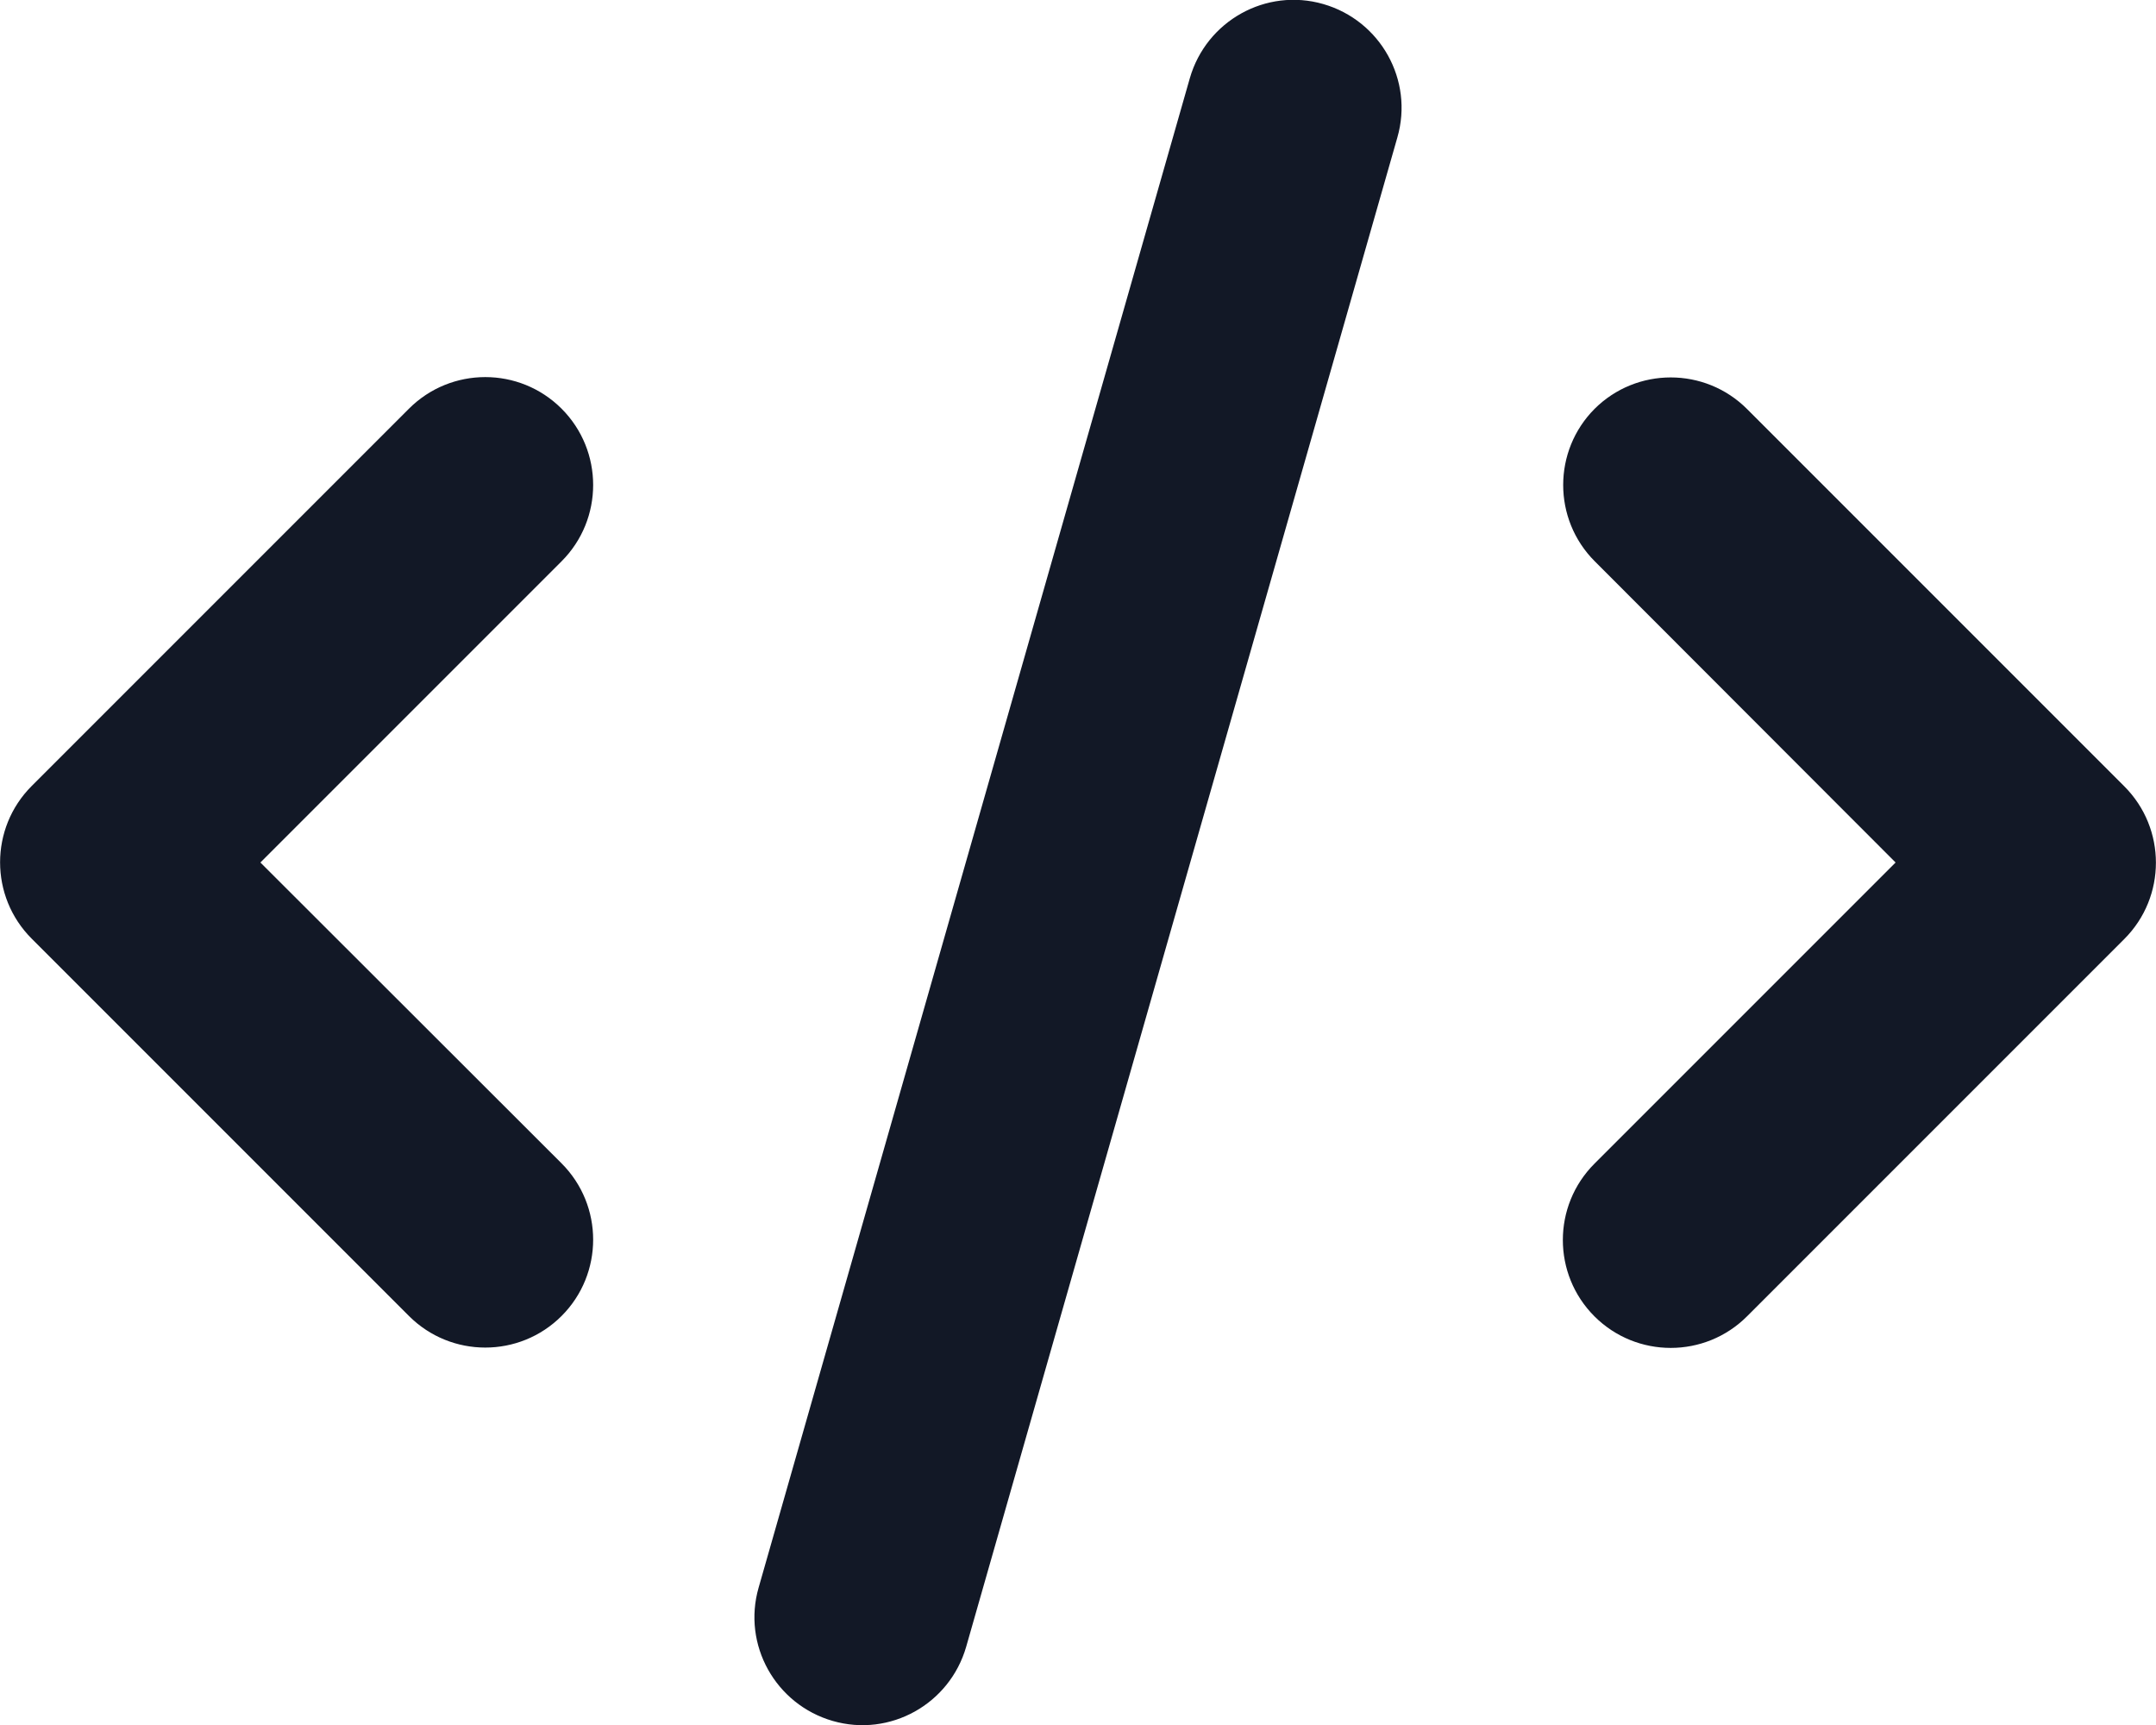
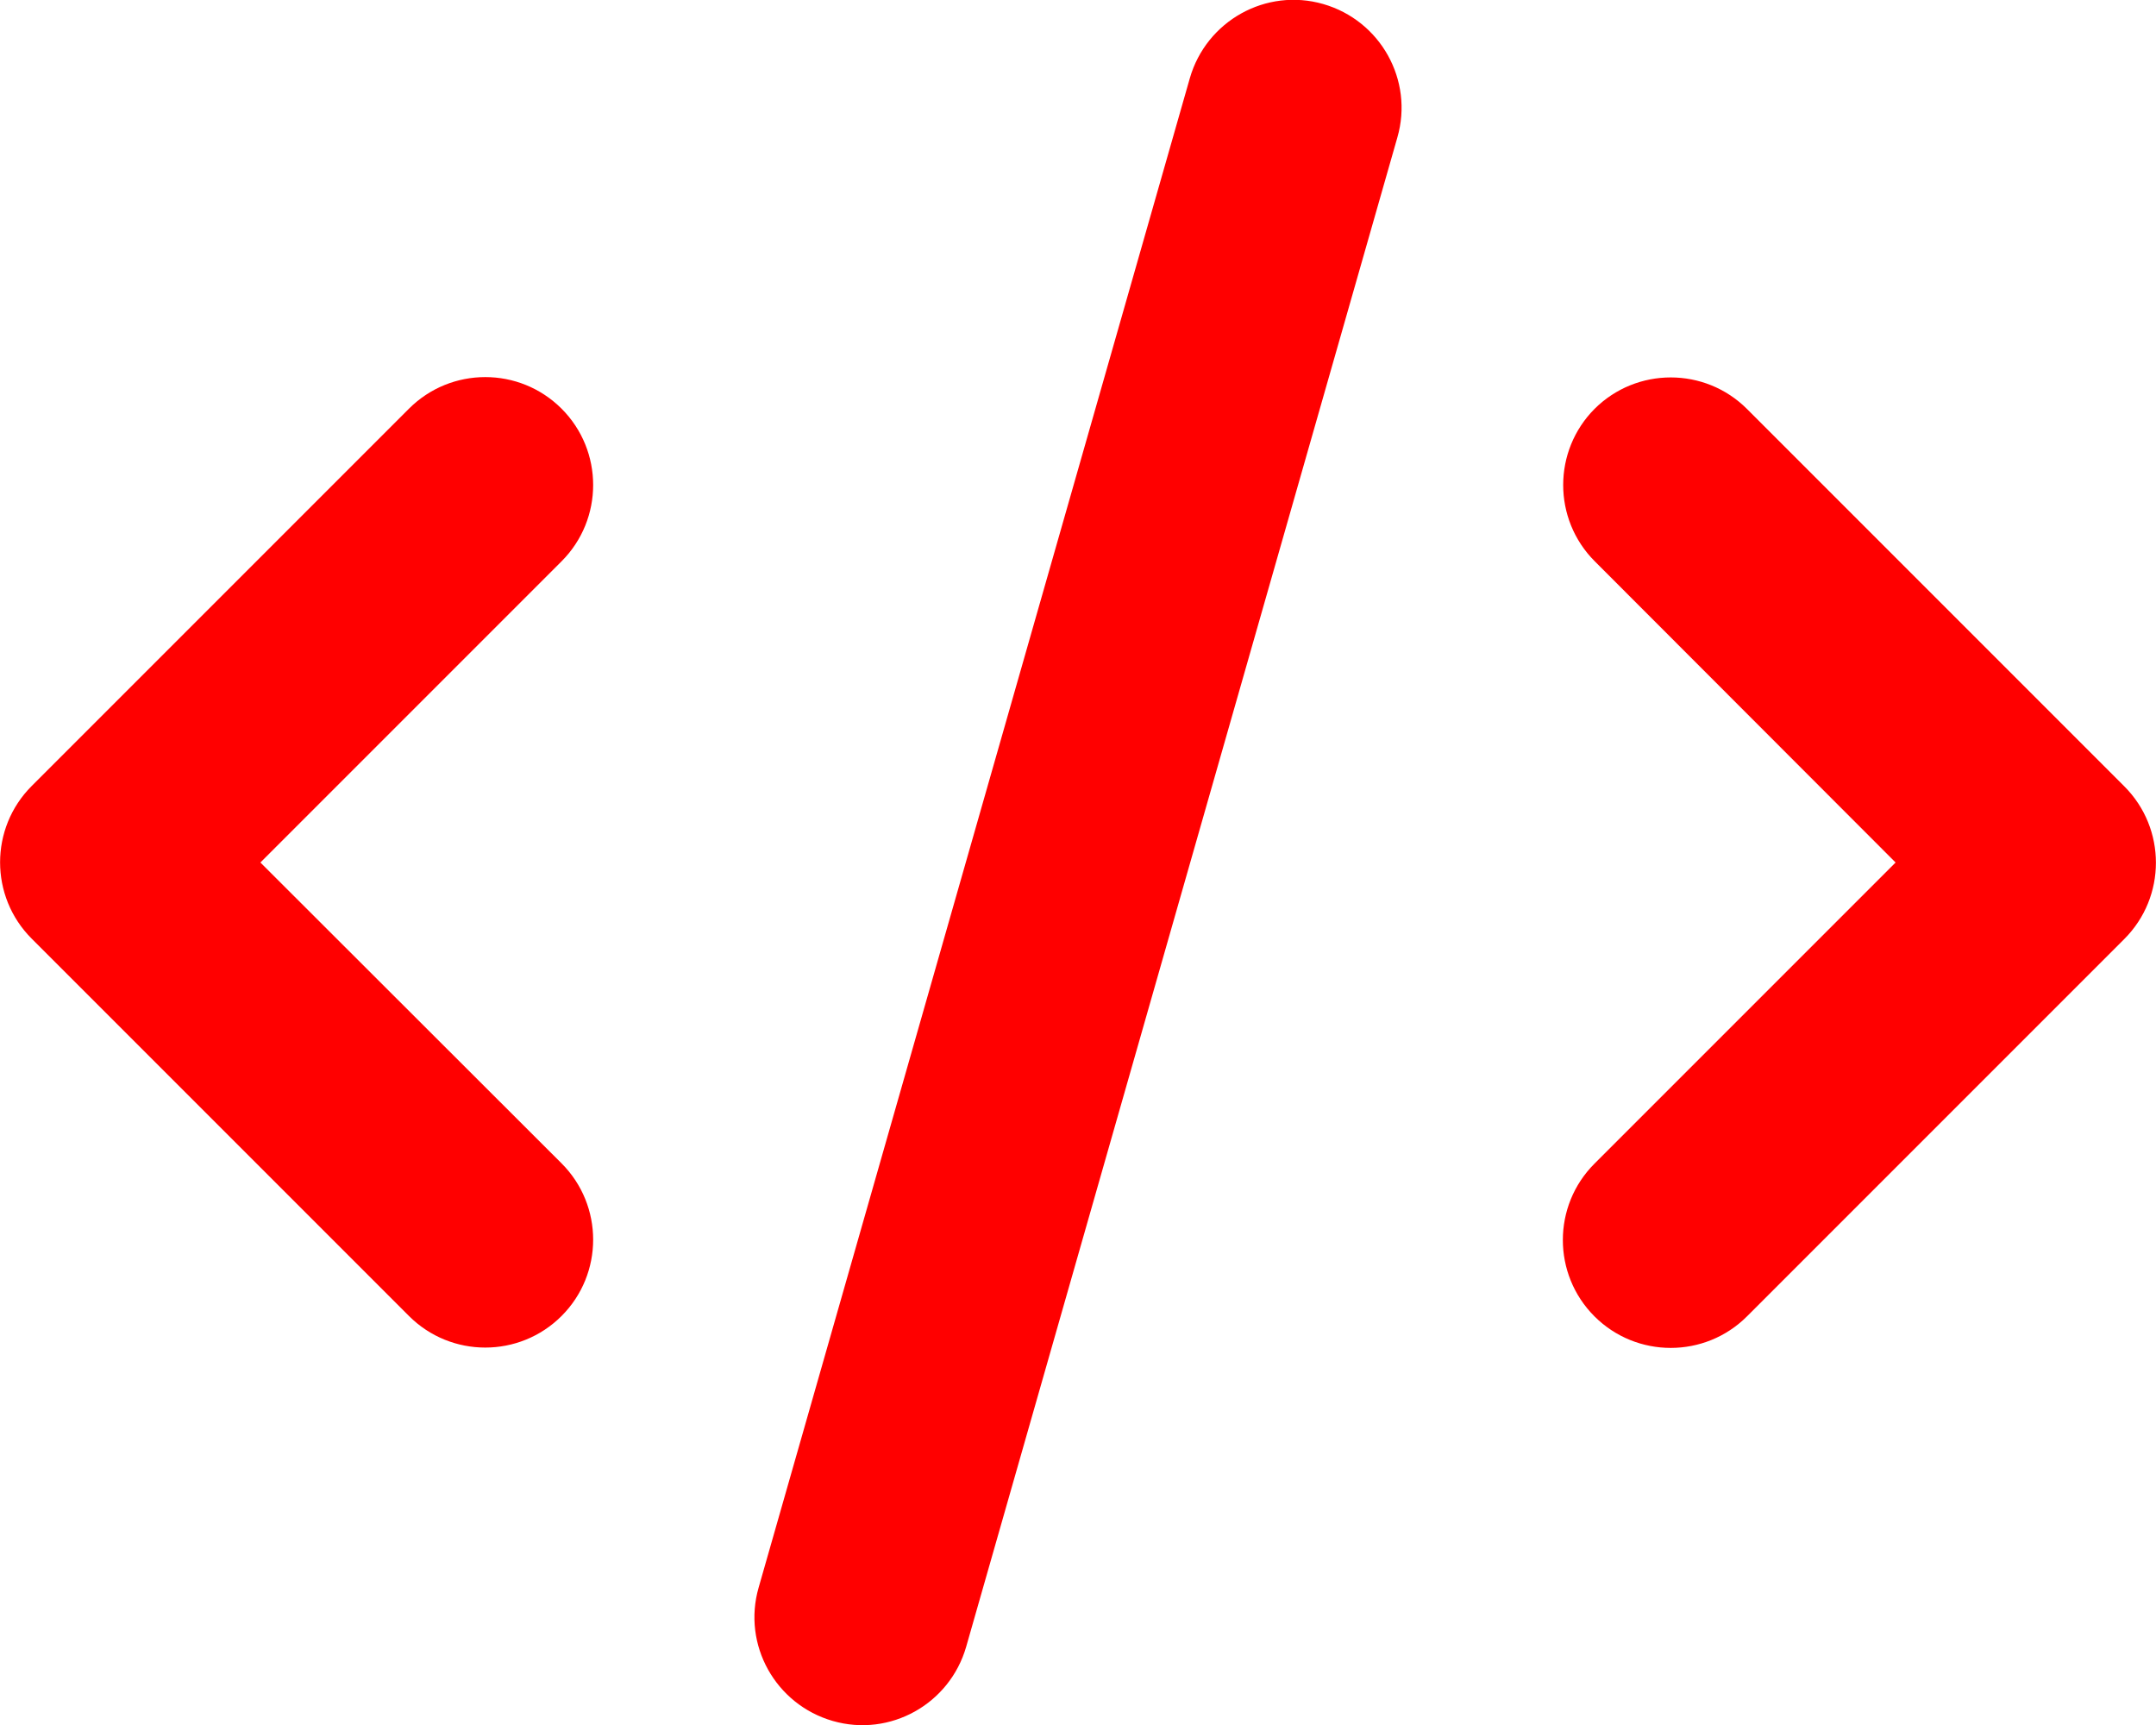
<svg xmlns="http://www.w3.org/2000/svg" viewBox="0 0 640 512">
-   <path fill="#121826" d="M392.8 1.2c-17-4.9-34.7 5-39.6 22l-128 448c-4.9 17 5 34.7 22 39.6s34.7-5 39.6-22l128-448c4.9-17-5-34.7-22-39.6zm80.6 120.1c-12.5 12.5-12.5 32.8 0 45.3L562.7 256l-89.4 89.4c-12.5 12.5-12.5 32.8 0 45.3s32.8 12.5 45.3 0l112-112c12.5-12.5 12.5-32.8 0-45.3l-112-112c-12.5-12.5-32.8-12.5-45.3 0zm-306.7 0c-12.5-12.5-32.8-12.5-45.3 0l-112 112c-12.5 12.5-12.5 32.8 0 45.3l112 112c12.5 12.5 32.8 12.5 45.3 0s12.5-32.8 0-45.3L77.3 256l89.4-89.4c12.5-12.5 12.5-32.8 0-45.3z" />
+   <path fill="red" d="M392.8 1.2c-17-4.9-34.7 5-39.6 22l-128 448c-4.9 17 5 34.7 22 39.6s34.7-5 39.6-22l128-448c4.9-17-5-34.7-22-39.6zm80.6 120.1c-12.5 12.5-12.5 32.8 0 45.3L562.7 256l-89.4 89.4c-12.5 12.5-12.5 32.8 0 45.3s32.8 12.5 45.3 0l112-112c12.5-12.5 12.5-32.8 0-45.3l-112-112c-12.5-12.5-32.8-12.5-45.3 0zm-306.7 0c-12.5-12.5-32.8-12.5-45.3 0l-112 112c-12.5 12.5-12.5 32.8 0 45.3l112 112c12.5 12.5 32.8 12.5 45.3 0s12.5-32.8 0-45.3L77.3 256l89.4-89.4c12.5-12.5 12.5-32.8 0-45.3z" />
</svg>
